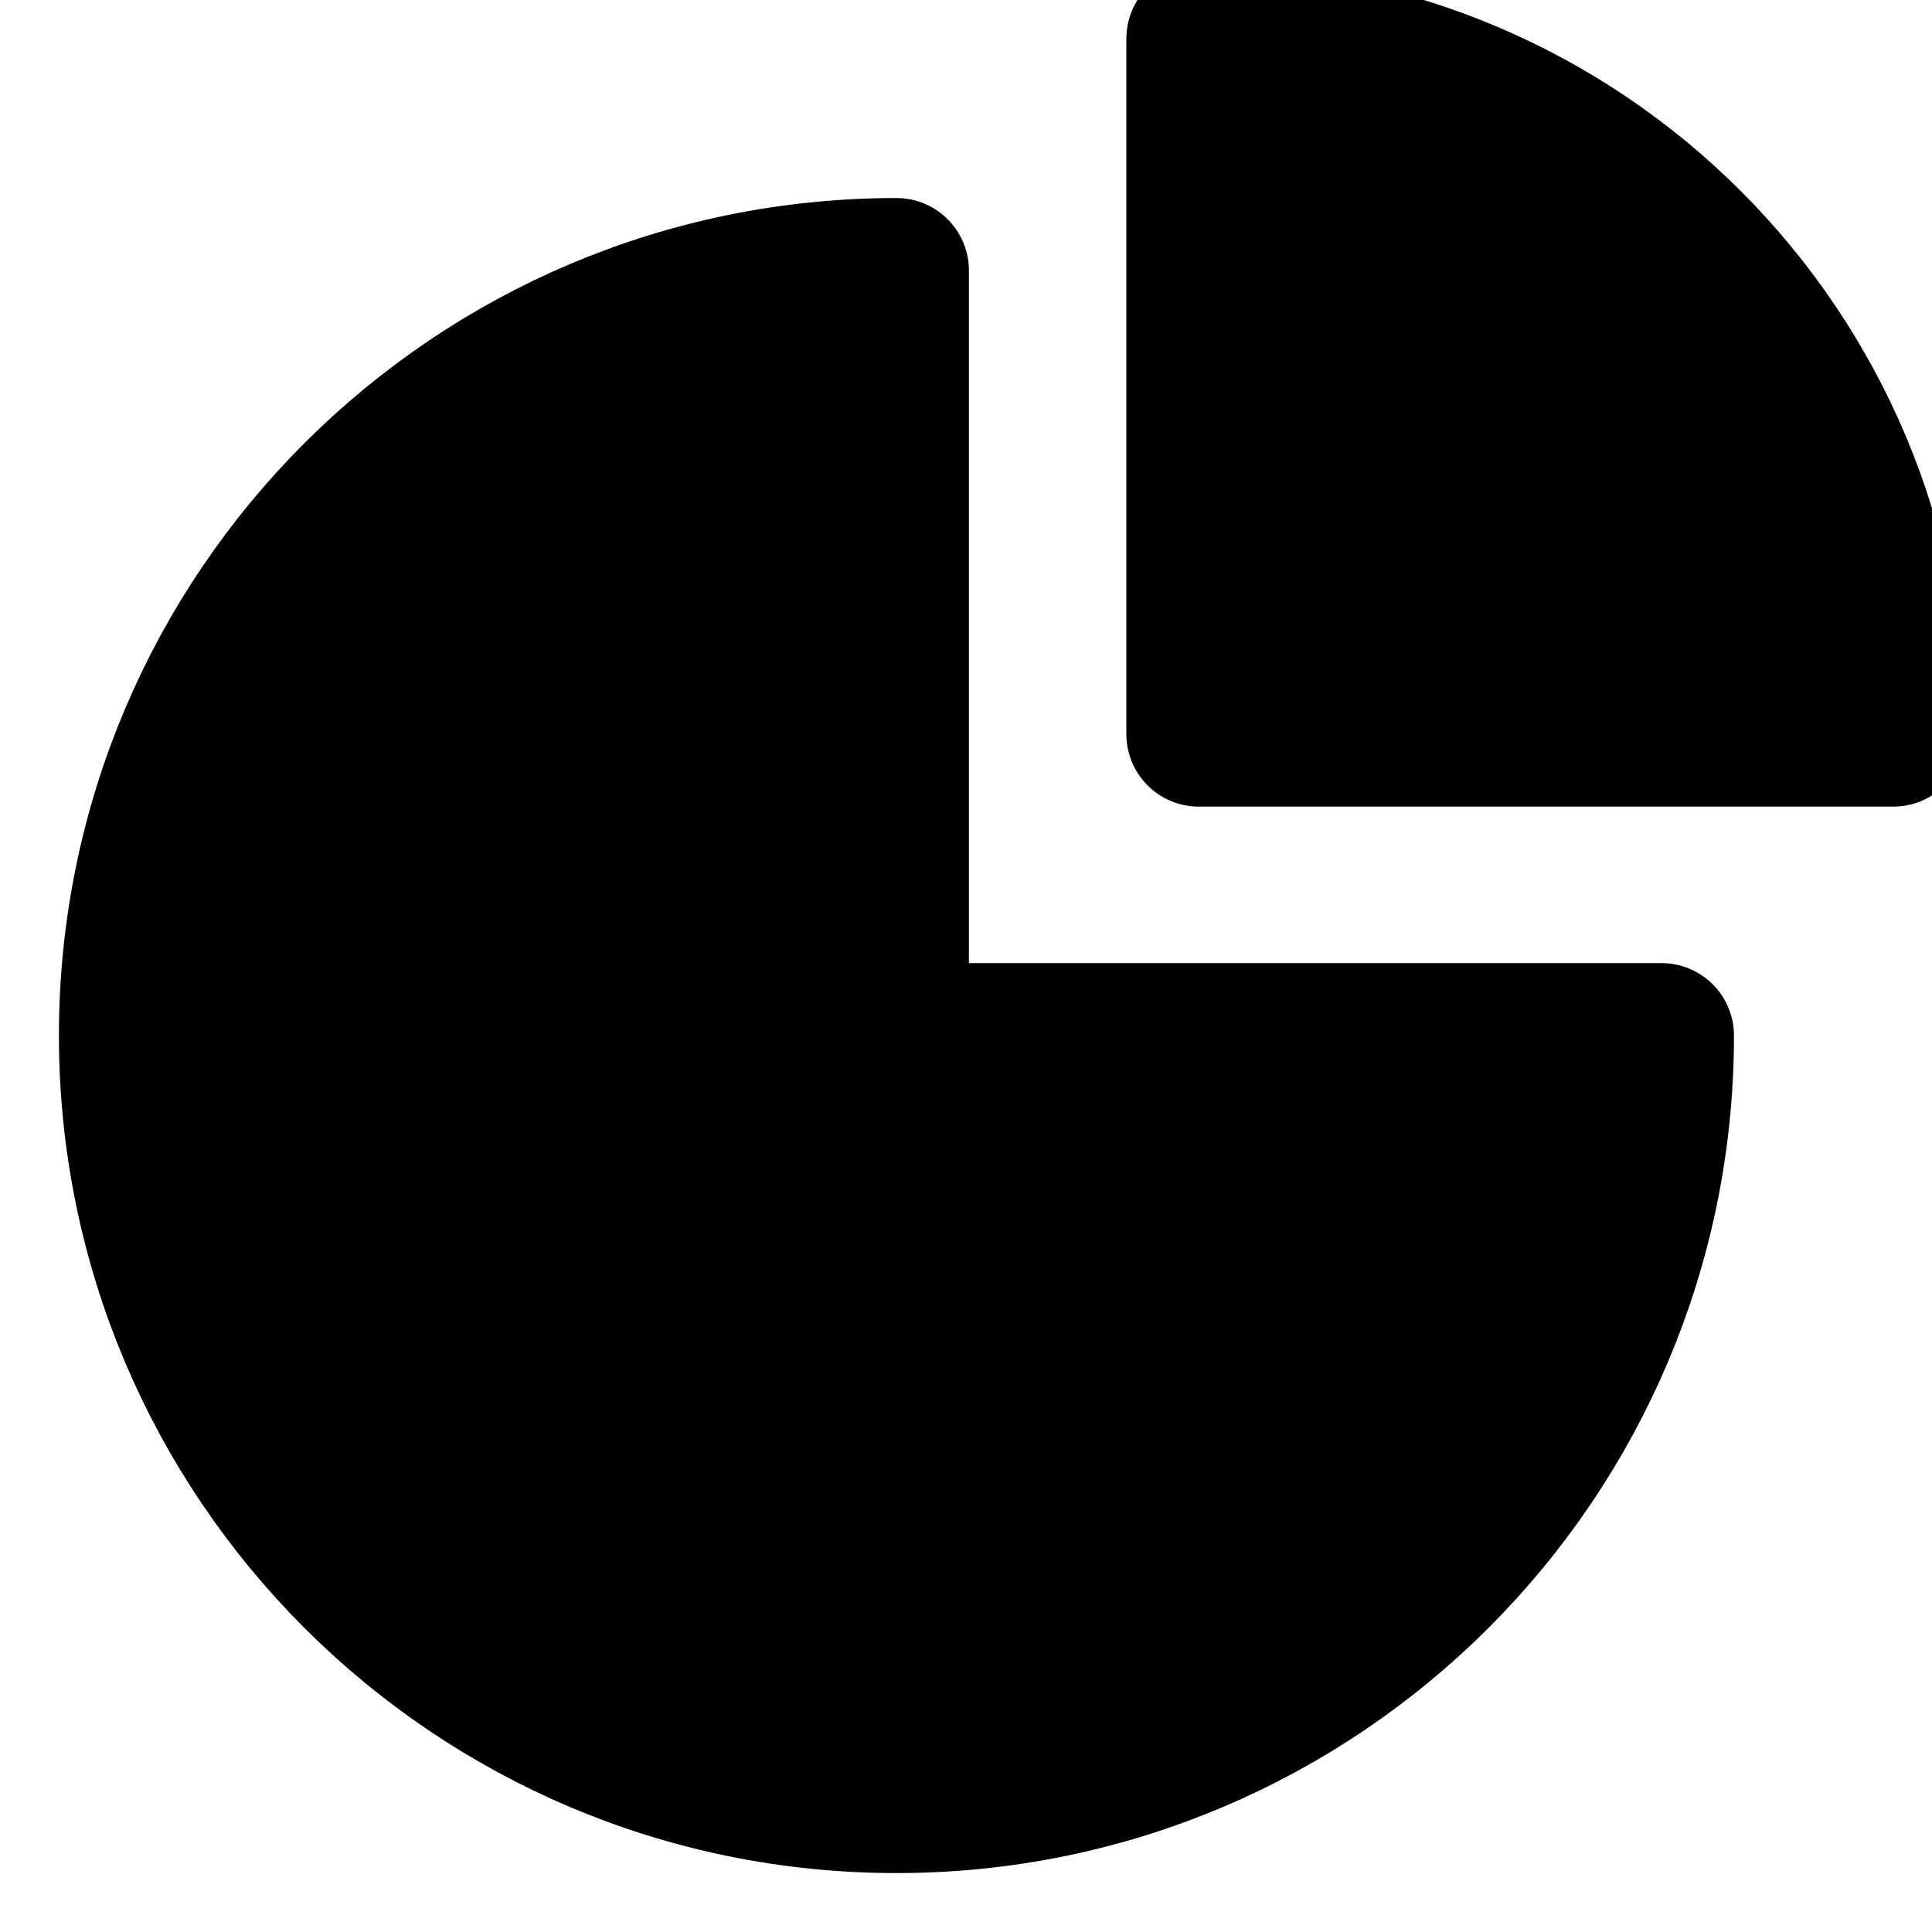
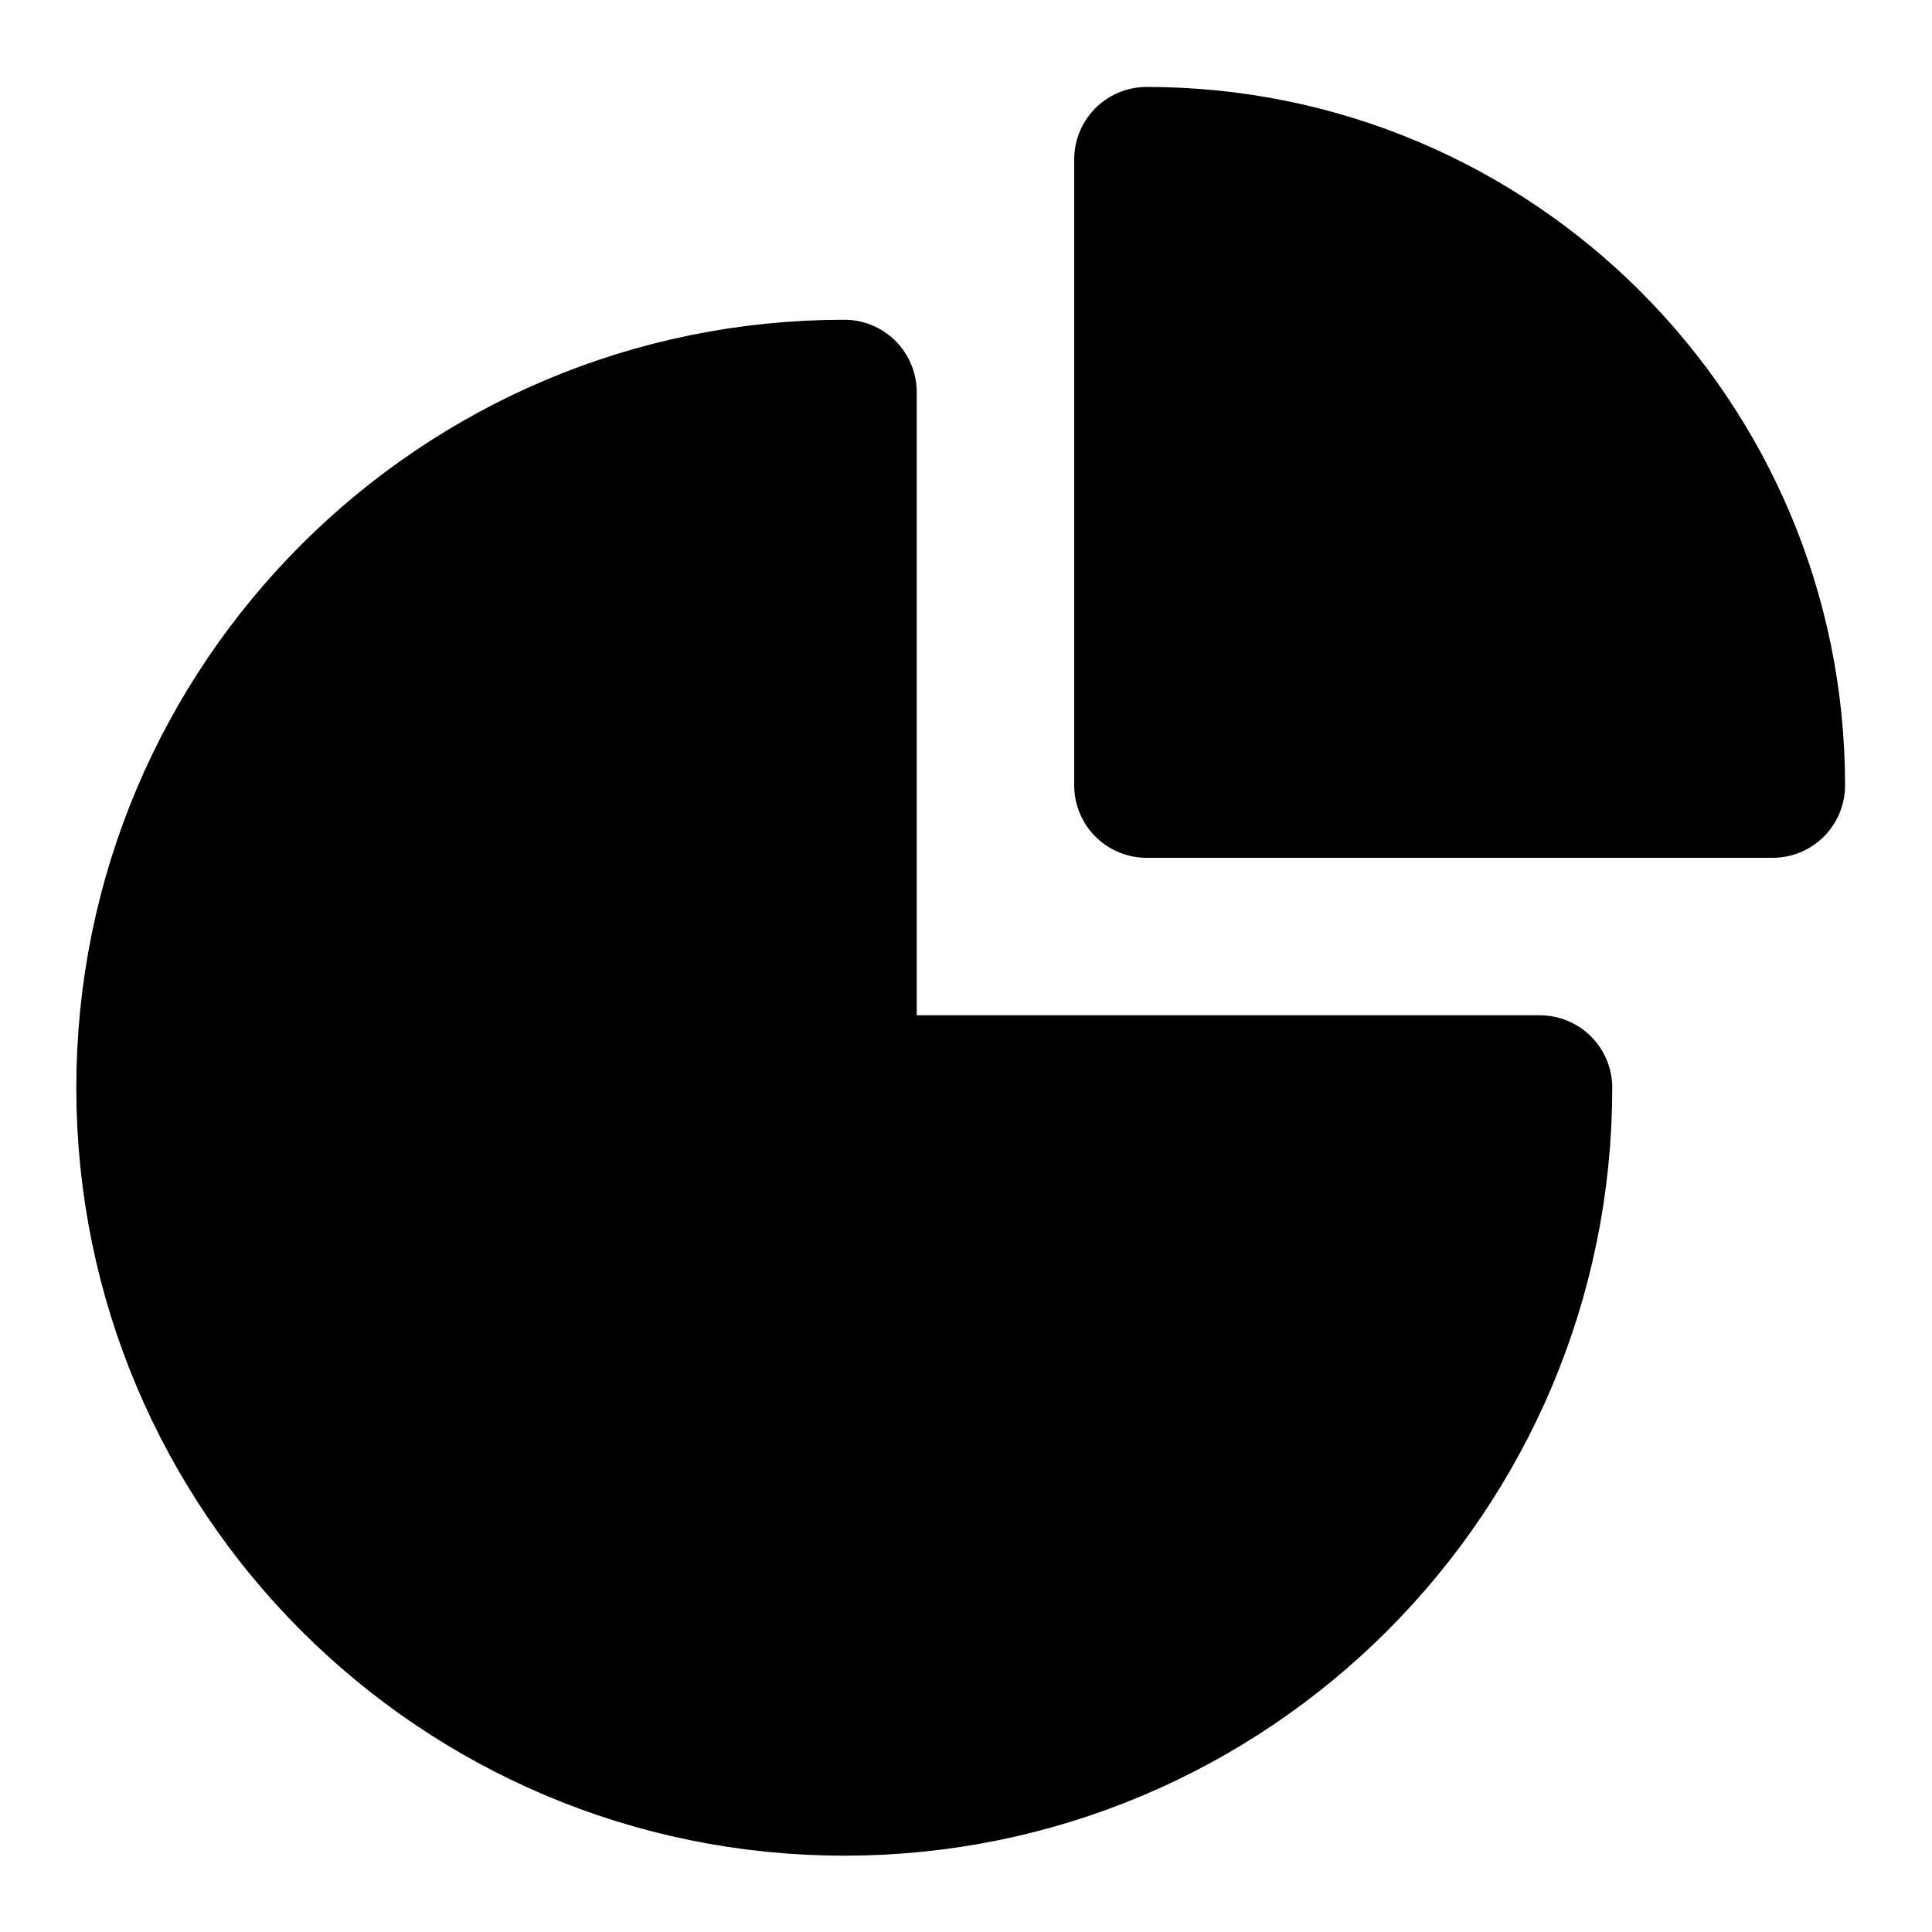
<svg xmlns="http://www.w3.org/2000/svg" width="20" height="20" viewBox="0 0 20 20" fill="currentColor" stroke="currentColor" stroke-width="1.5" stroke-linecap="round" stroke-linejoin="round" class="li li-solid">
-   <path d="M9.28 10.72L9.28 2.8A7.92 7.92 0 1 0 17.2 10.72Z" fill-rule="evenodd" />
-   <path d="M12.41 7.6L12.41 0.4A7.2 7.2 0 0 1 19.6 7.6Z" fill-rule="evenodd" />
+   <path d="M8.74 11.26L8.74 4.06A7.2 7.2 0 1 0 15.94 11.26Z" fill-rule="evenodd" />
+   <path d="M11.87 8.13L11.87 1.65A6.48 6.48 0 0 1 18.35 8.13Z" fill-rule="evenodd" />
</svg>
